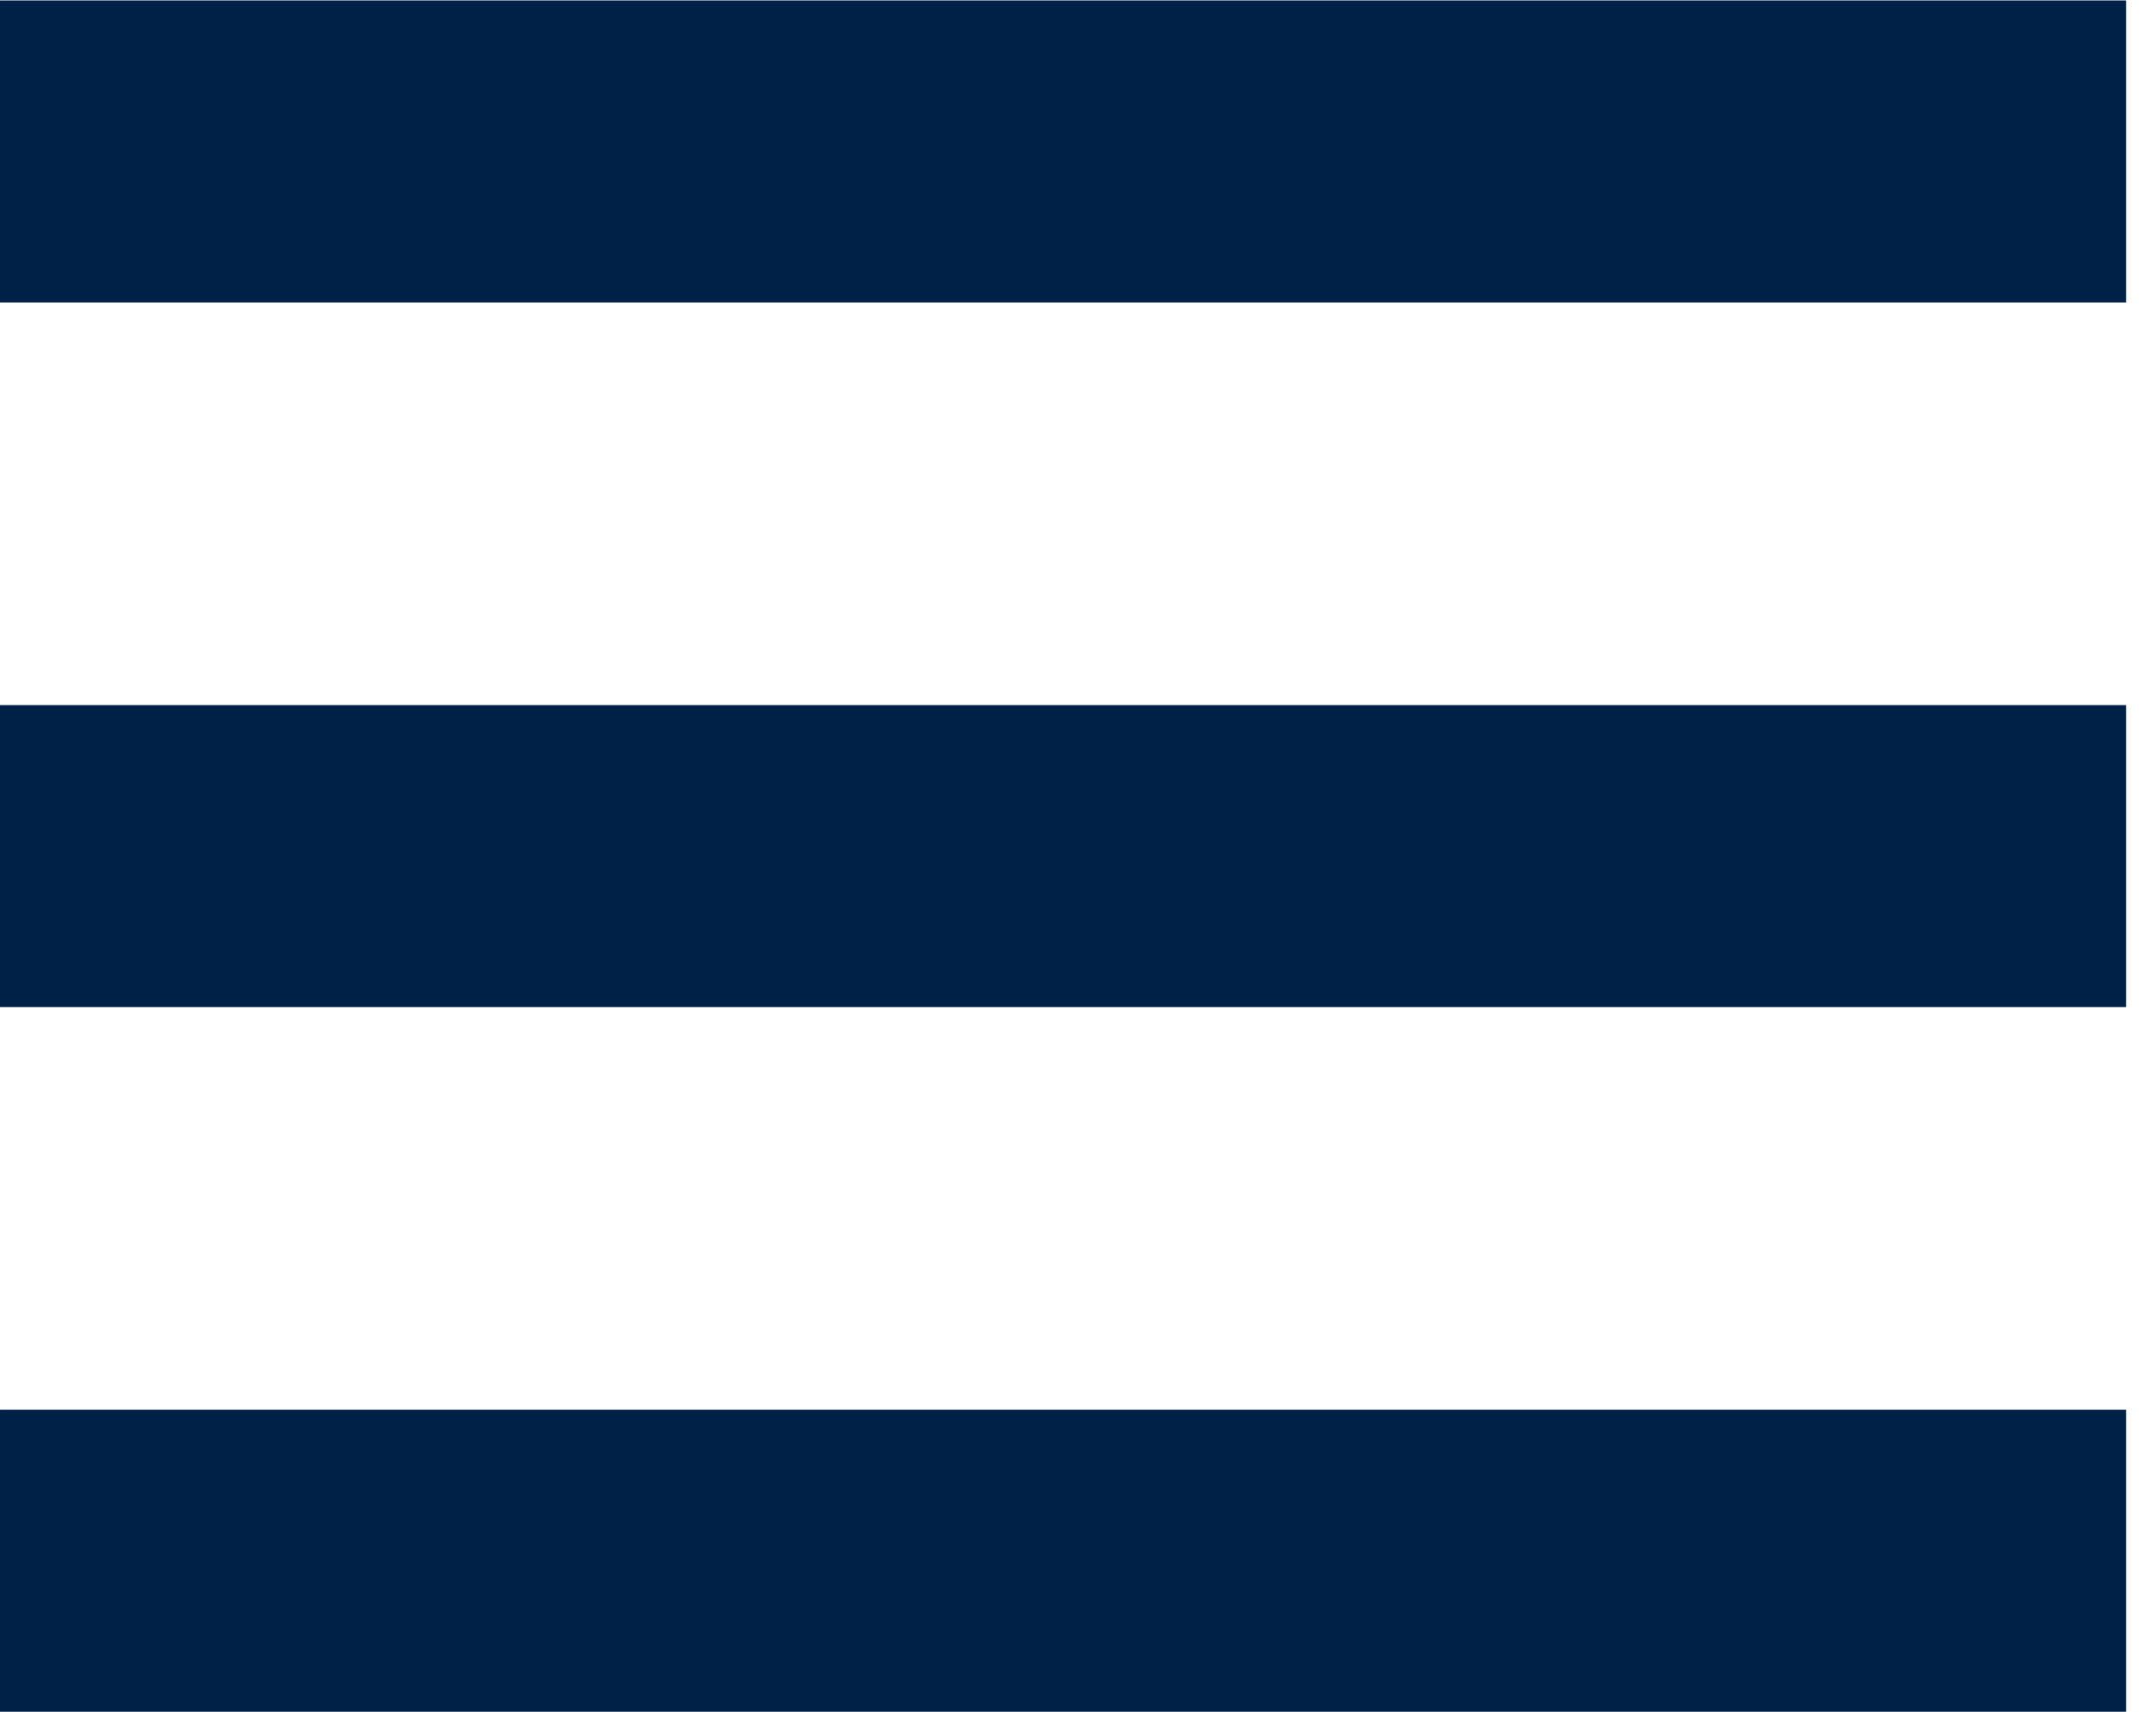
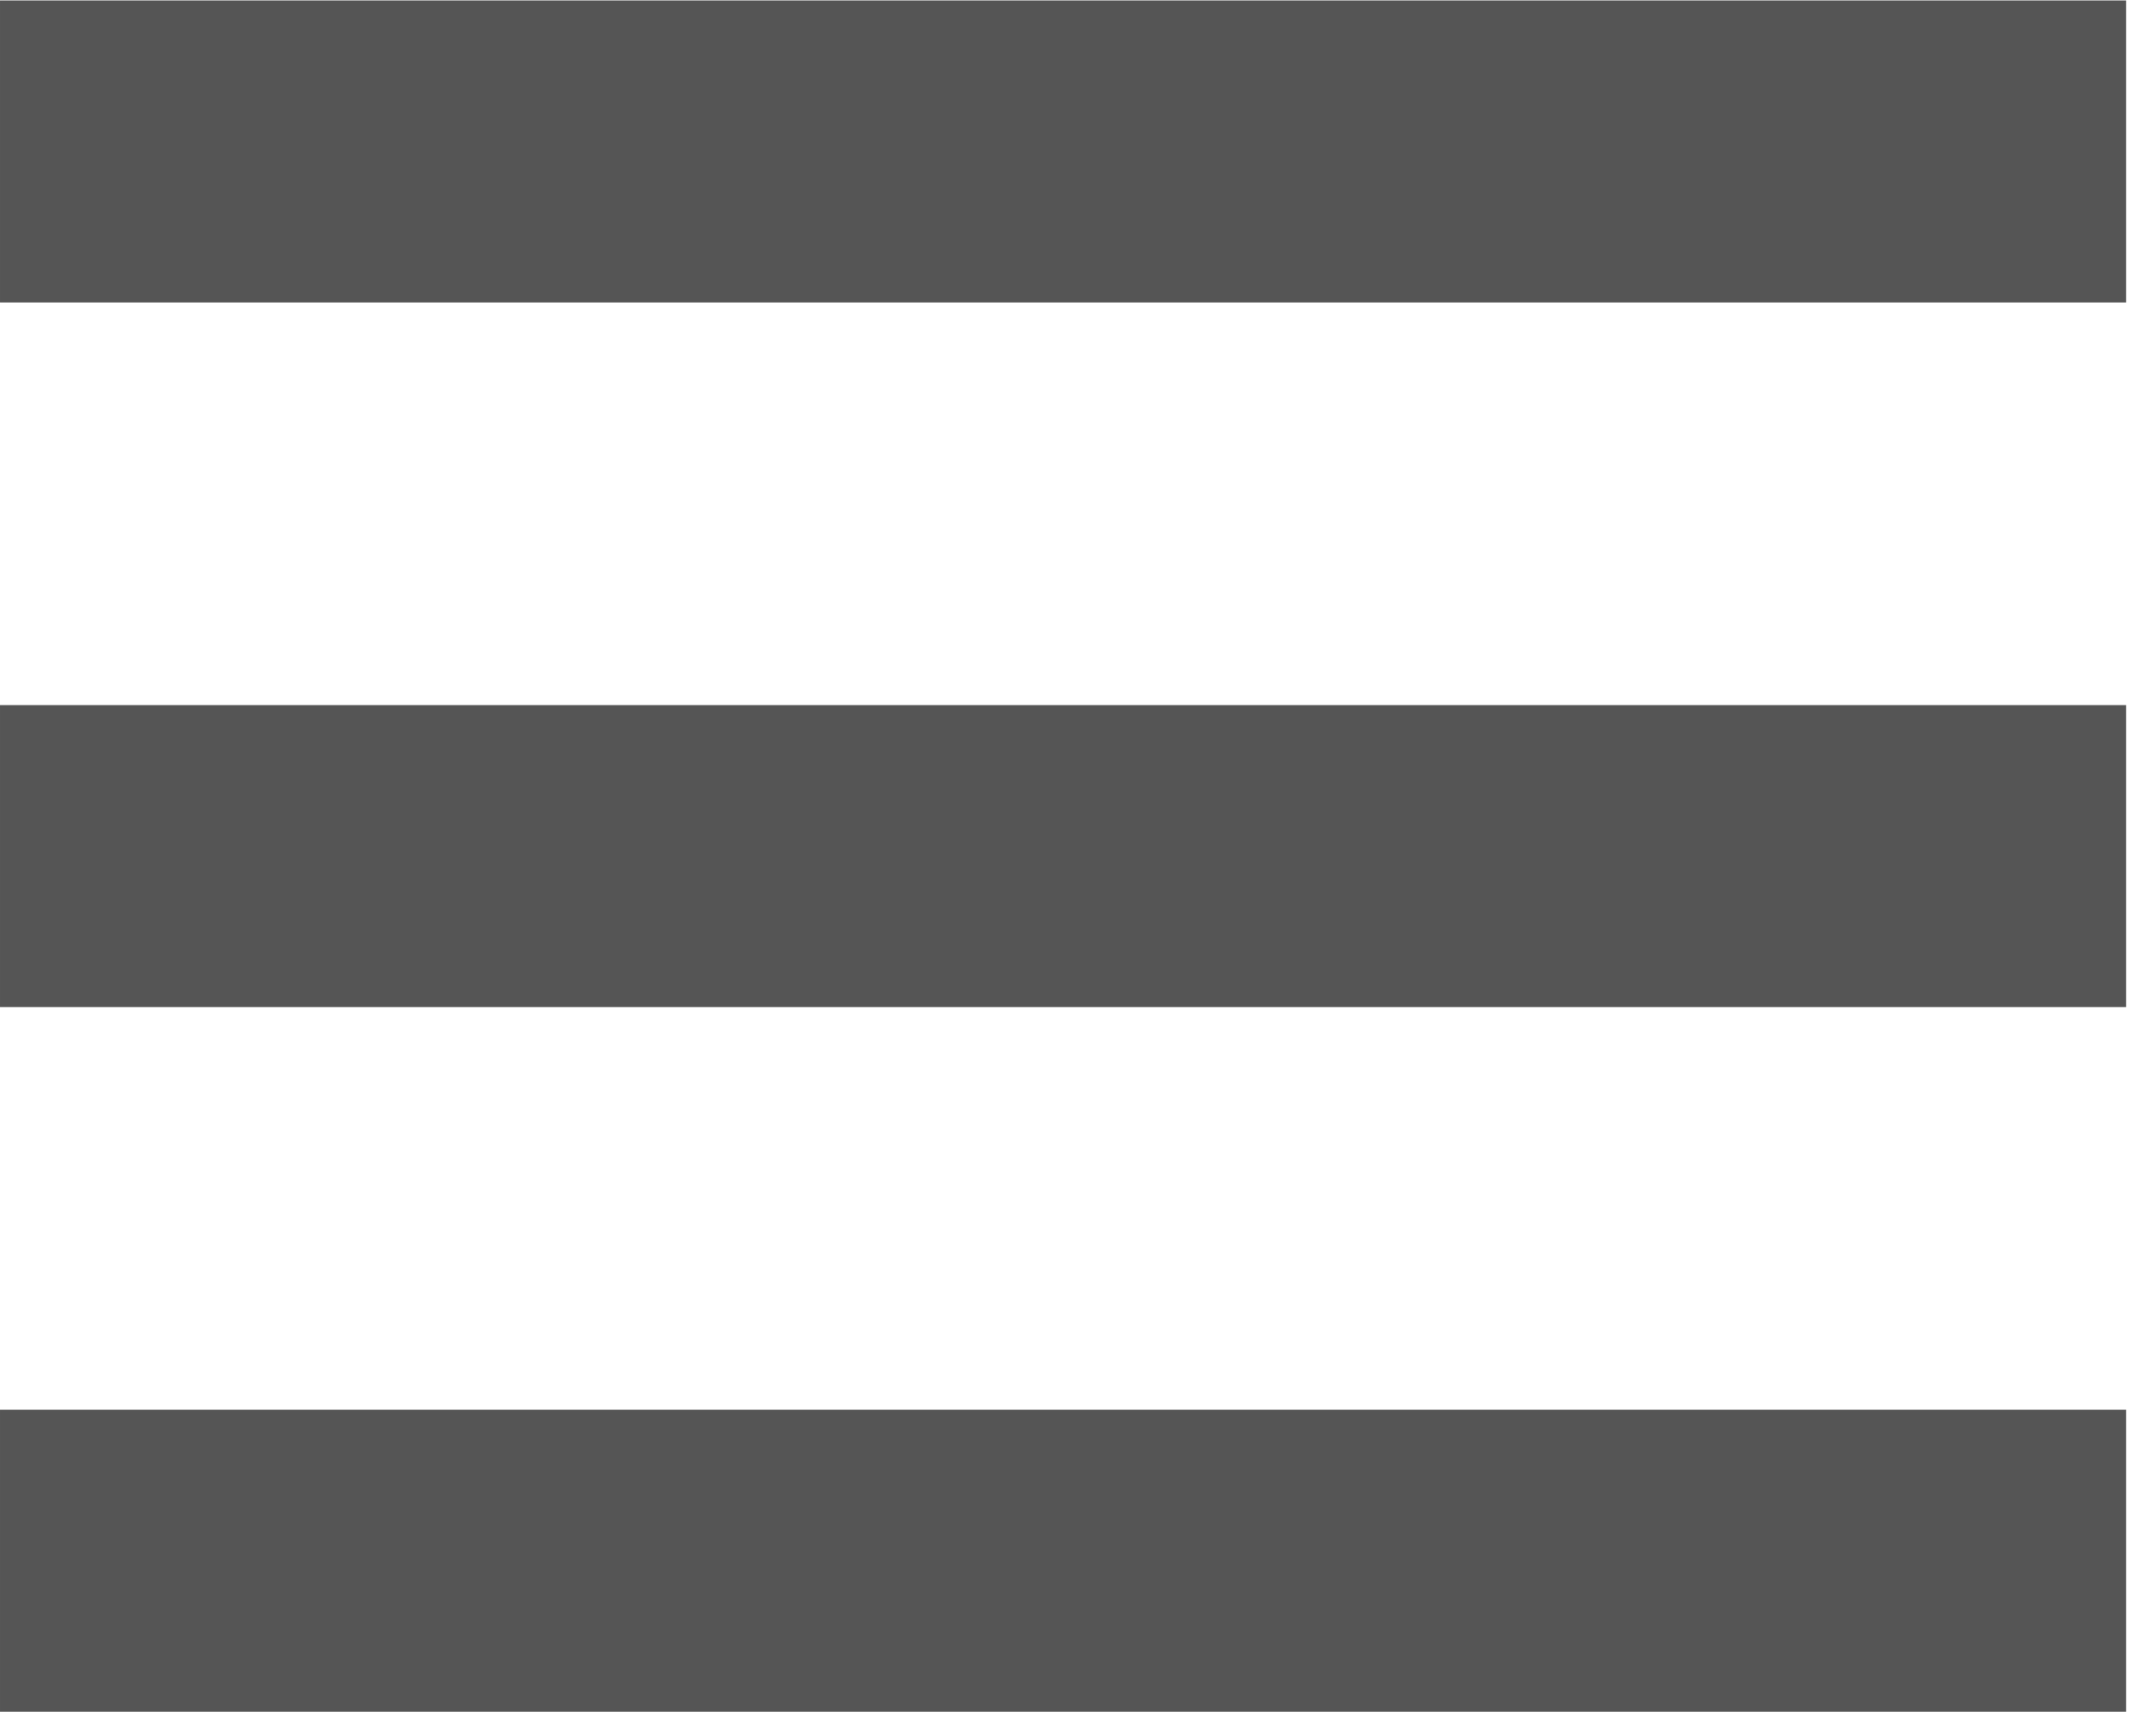
<svg xmlns="http://www.w3.org/2000/svg" width="100%" height="100%" viewBox="0 0 63 50" version="1.1" xml:space="preserve" style="fill-rule:evenodd;clip-rule:evenodd;stroke-linejoin:round;stroke-miterlimit:1.414;">
  <g transform="matrix(1,0,0,1,-93.4375,-63.0005)">
    <g id="Menu-Icon" transform="matrix(2.95834,0,0,2.94127,-452.376,-7934.3)">
-       <path d="M205.5,2729L184.5,2729L184.5,2726L205.5,2726L205.5,2729ZM205.5,2722L184.5,2722L184.5,2719L205.5,2719L205.5,2722ZM184.5,2733L205.5,2733L205.5,2736L184.5,2736L184.5,2733Z" style="fill:#002147;" />
+       <path d="M205.5,2729L184.5,2729L184.5,2726L205.5,2726L205.5,2729ZM205.5,2722L184.5,2722L184.5,2719L205.5,2719L205.5,2722ZM184.5,2733L205.5,2733L205.5,2736L184.5,2736L184.5,2733Z" style="fill:#555;" />
    </g>
  </g>
</svg>
